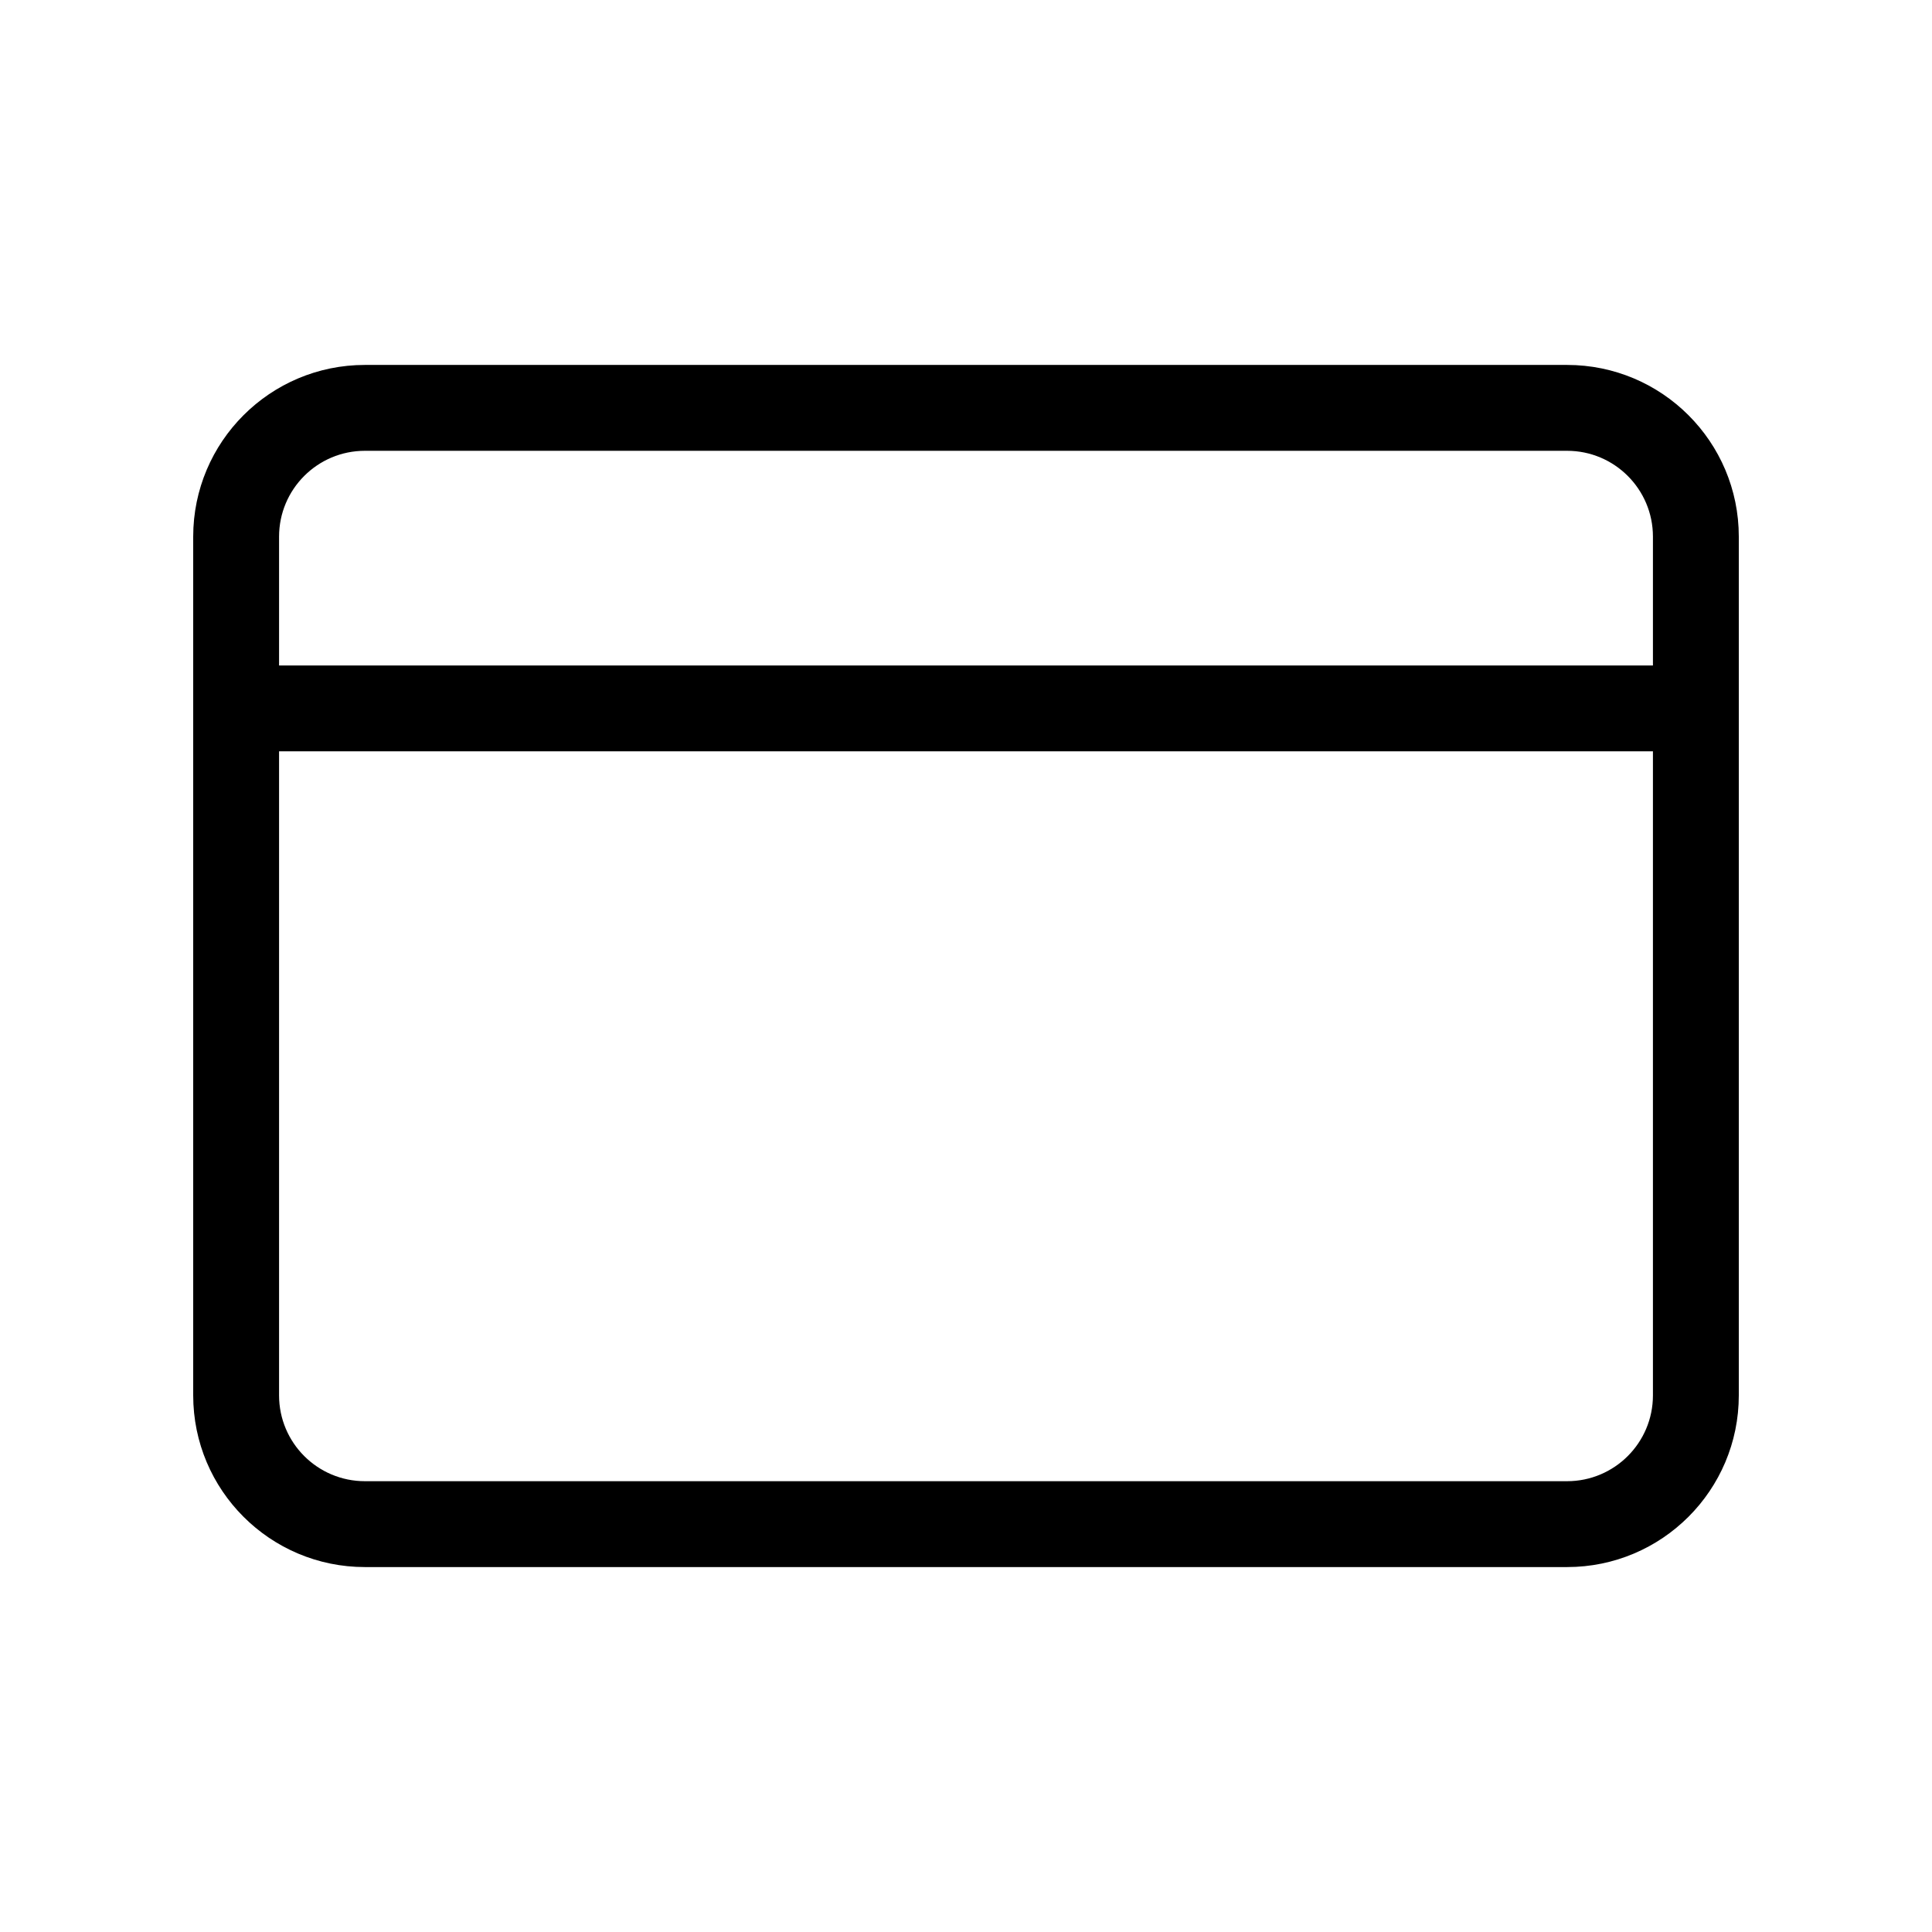
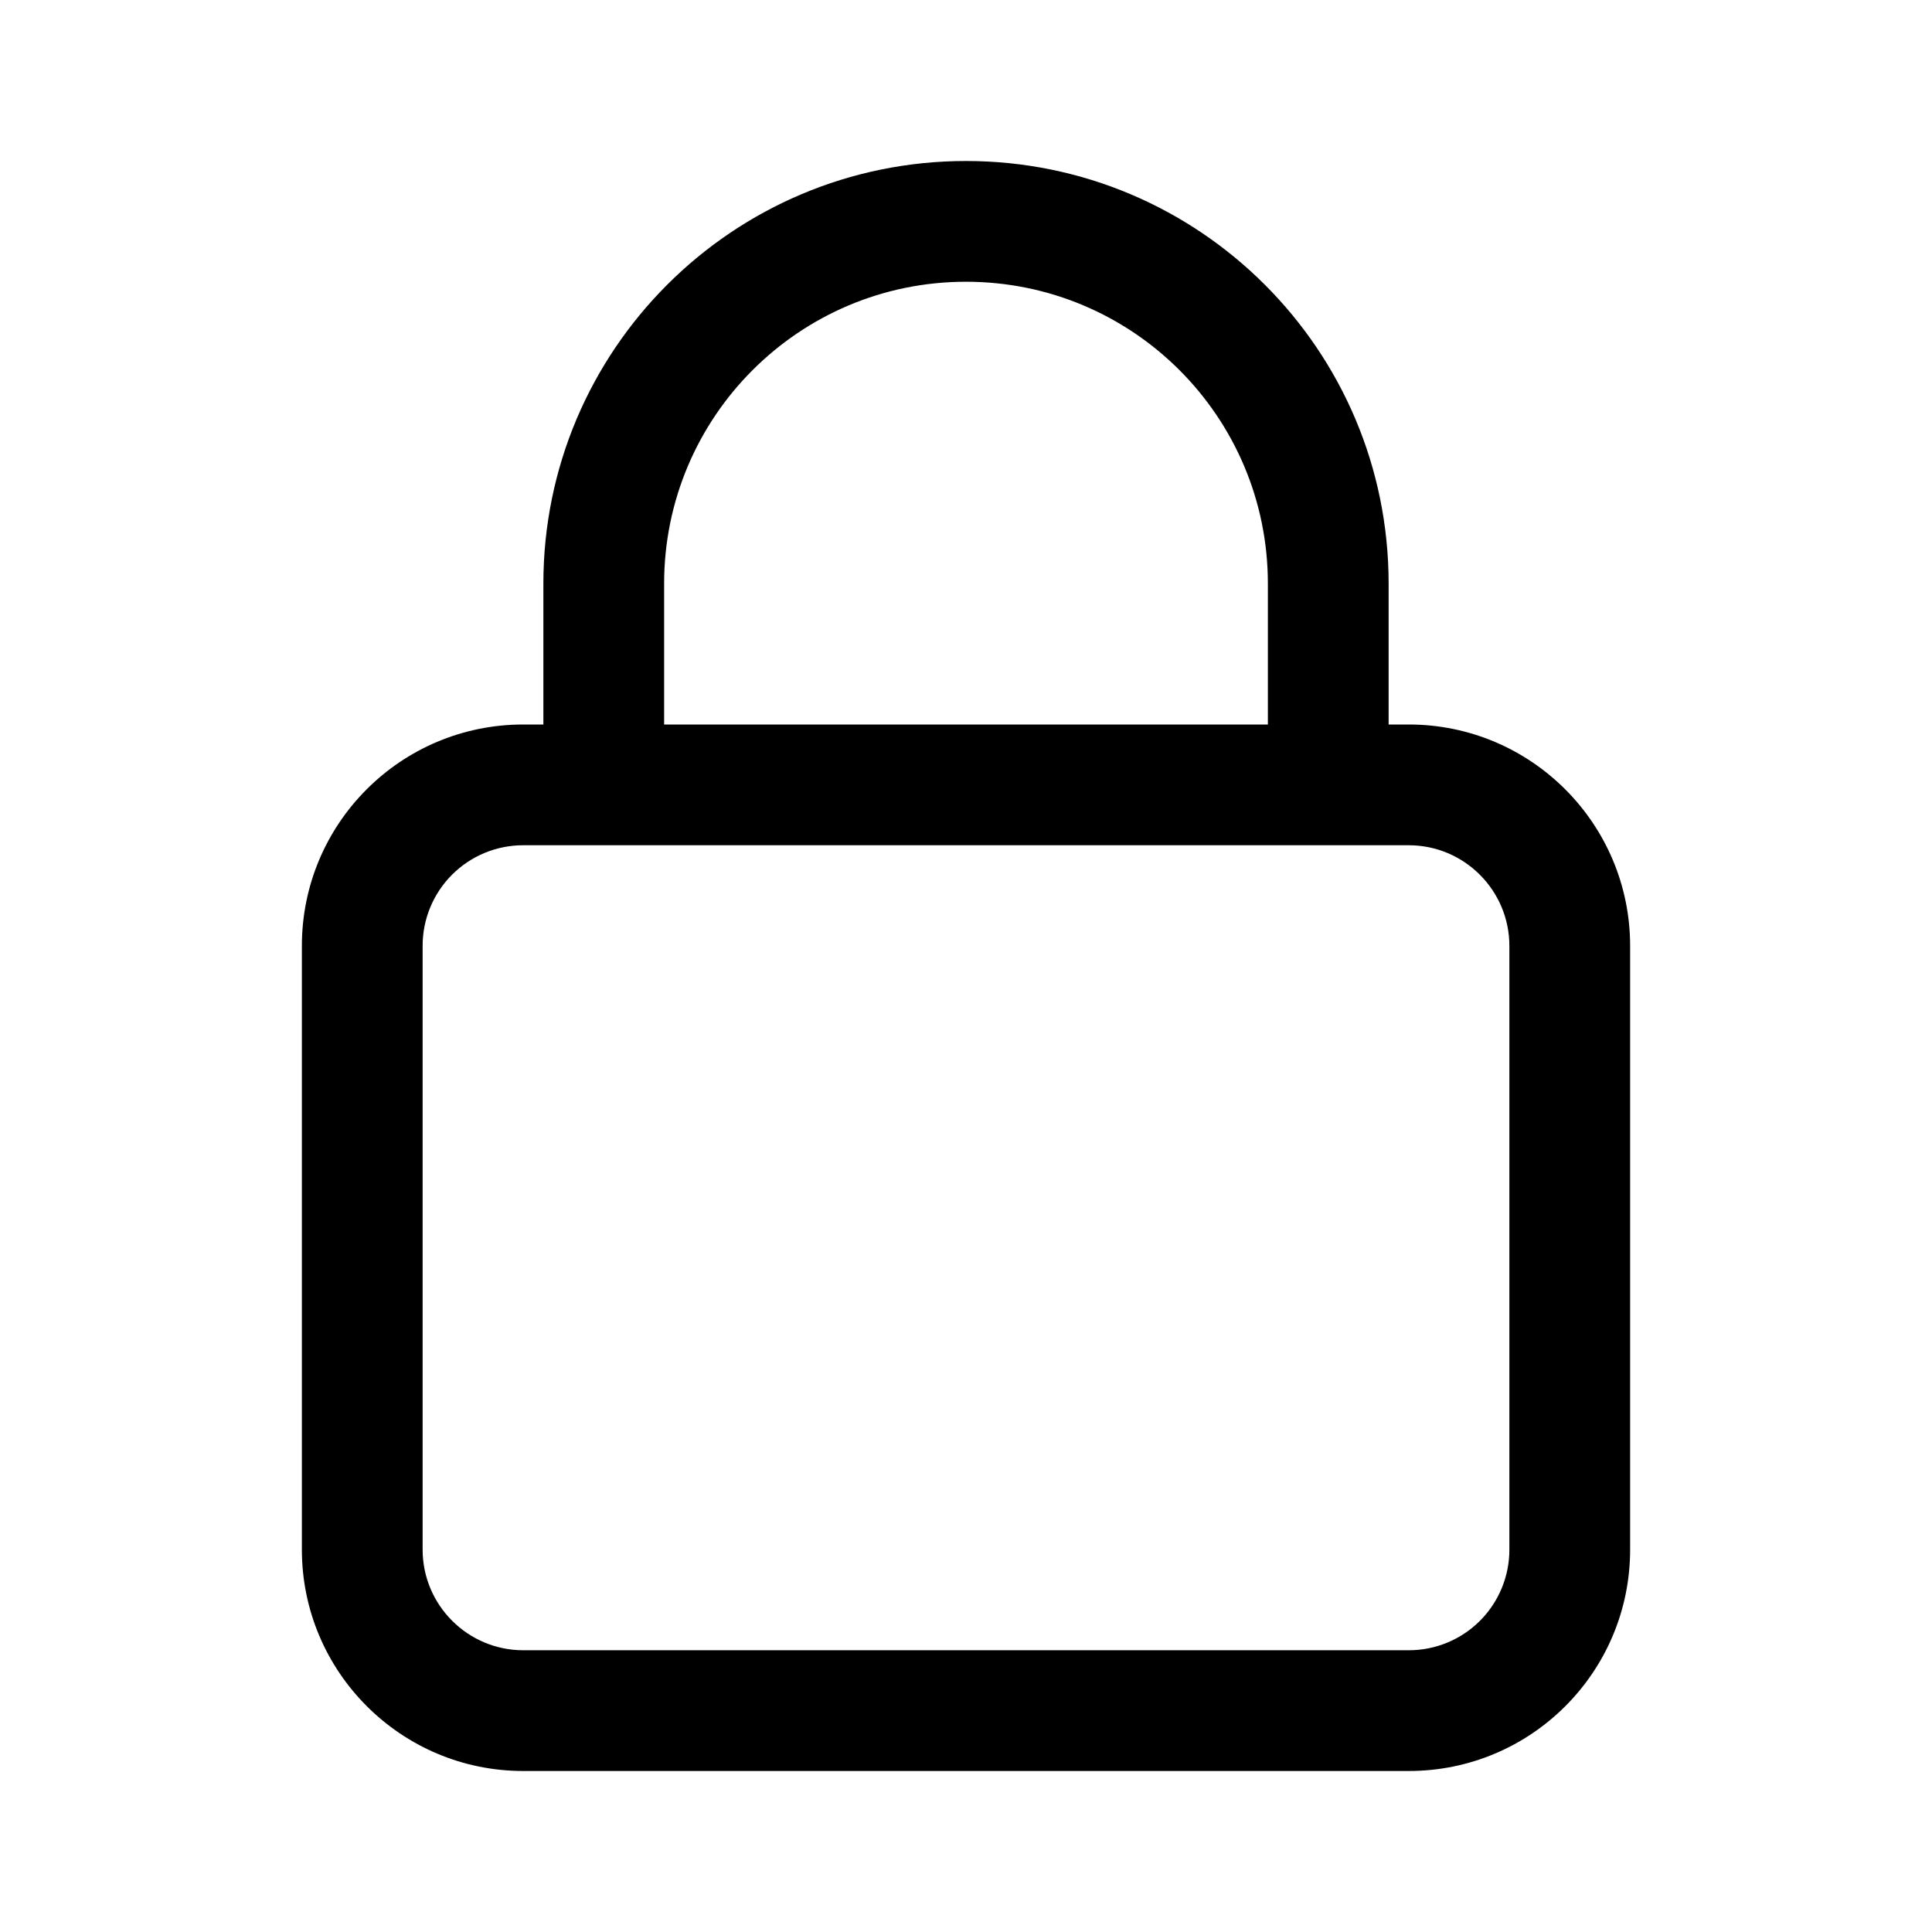
- <svg xmlns="http://www.w3.org/2000/svg" t="1591179527575" class="icon" viewBox="0 0 1024 1024" version="1.1" p-id="2509" width="200" height="200">
+ <svg xmlns="http://www.w3.org/2000/svg" t="1591193285994" class="icon" viewBox="0 0 1024 1024" version="1.1" p-id="1207" width="200" height="200">
  <defs>
    <style type="text/css" />
  </defs>
-   <path d="M830.578 238.933a45.511 45.511 0 0 1 45.511 45.511v455.111a45.511 45.511 0 0 1-45.511 45.511H193.422a45.511 45.511 0 0 1-45.511-45.511V284.444a45.511 45.511 0 0 1 45.511-45.511h637.156m0-45.511H193.422a91.022 91.022 0 0 0-91.022 91.022v455.111a91.022 91.022 0 0 0 91.022 91.022h637.156a91.022 91.022 0 0 0 91.022-91.022V284.444a91.022 91.022 0 0 0-91.022-91.022z" p-id="2510" />
-   <path d="M898.844 398.222H125.156a22.756 22.756 0 0 1 0-45.511h773.689a22.756 22.756 0 0 1 0 45.511z" p-id="2511" />
+   <path d="M288 384v-74.667c0-123.723 100.267-224 224-224s224 100.224 224 224v74.667h10.677C811.445 384 864 436.597 864 501.333v320c0 64.821-52.469 117.333-117.323 117.333H277.333C212.555 938.667 160 886.069 160 821.333V501.333c0-64.821 52.469-117.333 117.323-117.333H288z m64 0h320v-74.667c0-88.427-71.605-160-160-160-88.384 0-160 71.627-160 160v74.667zM224 501.333v320c0 29.397 23.915 53.333 53.323 53.333H746.667A53.269 53.269 0 0 0 800 821.333V501.333c0-29.397-23.915-53.333-53.323-53.333H277.333A53.269 53.269 0 0 0 224 501.333z" p-id="1208" />
</svg>
